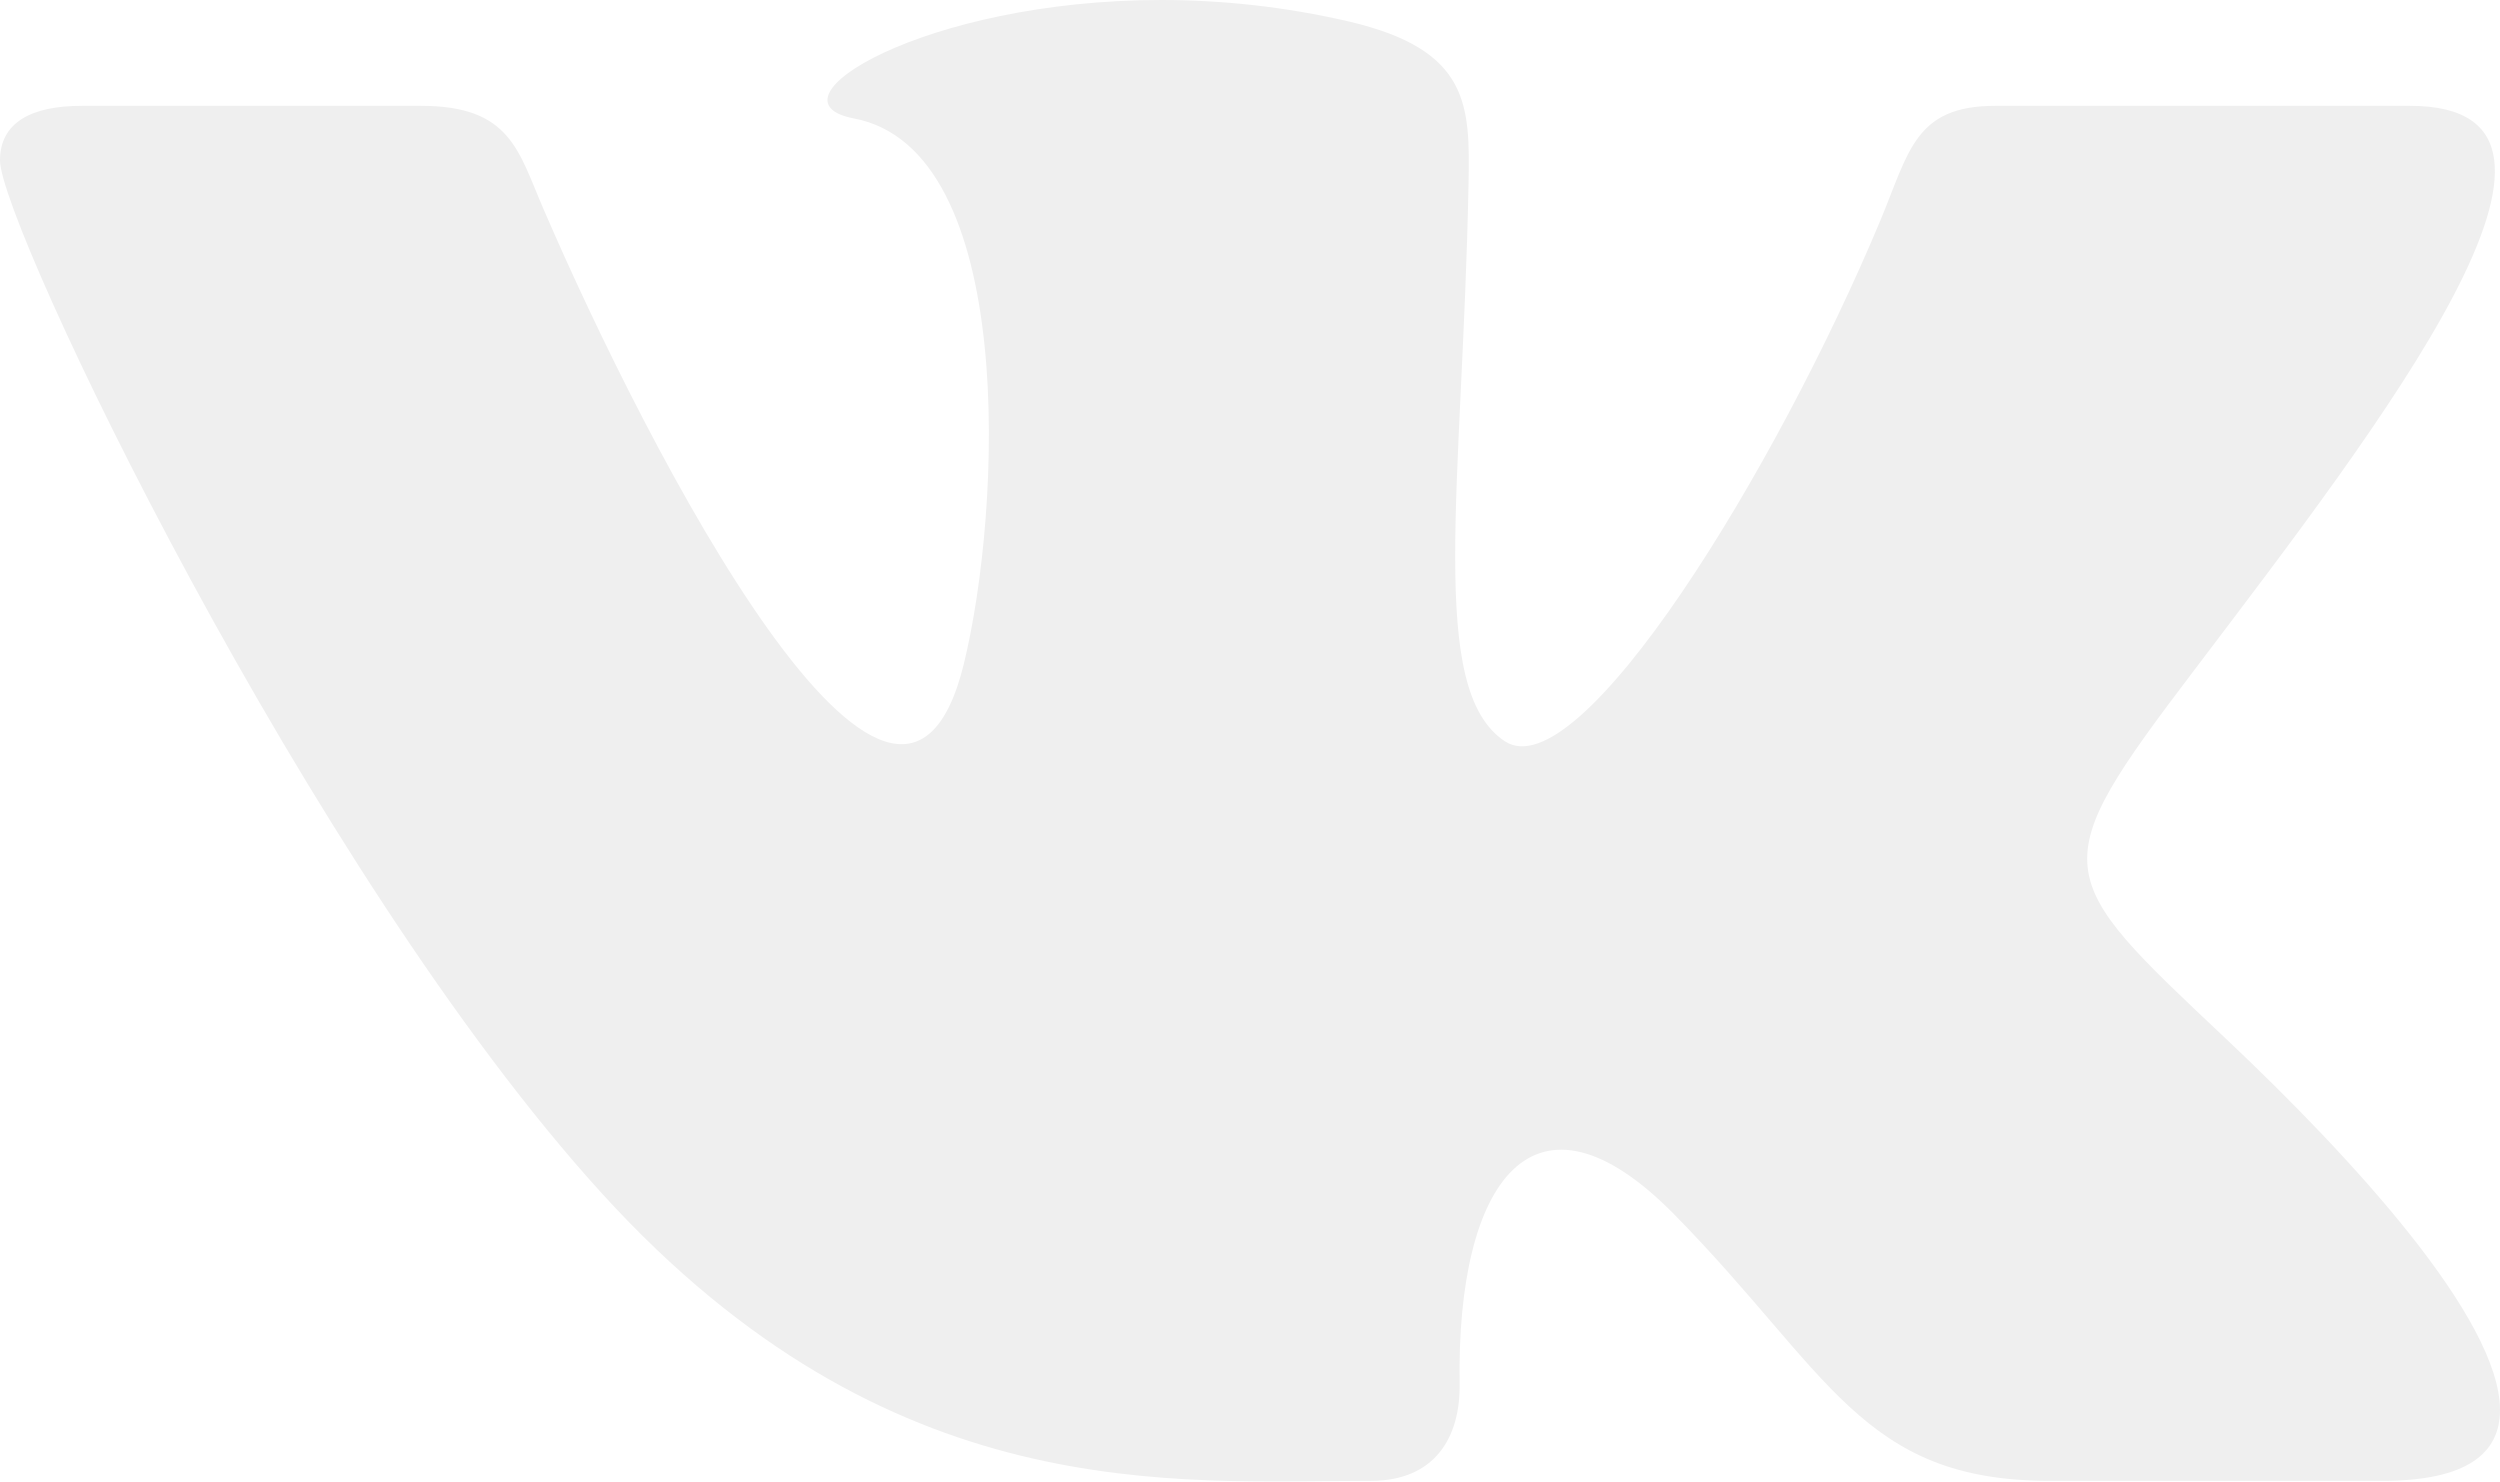
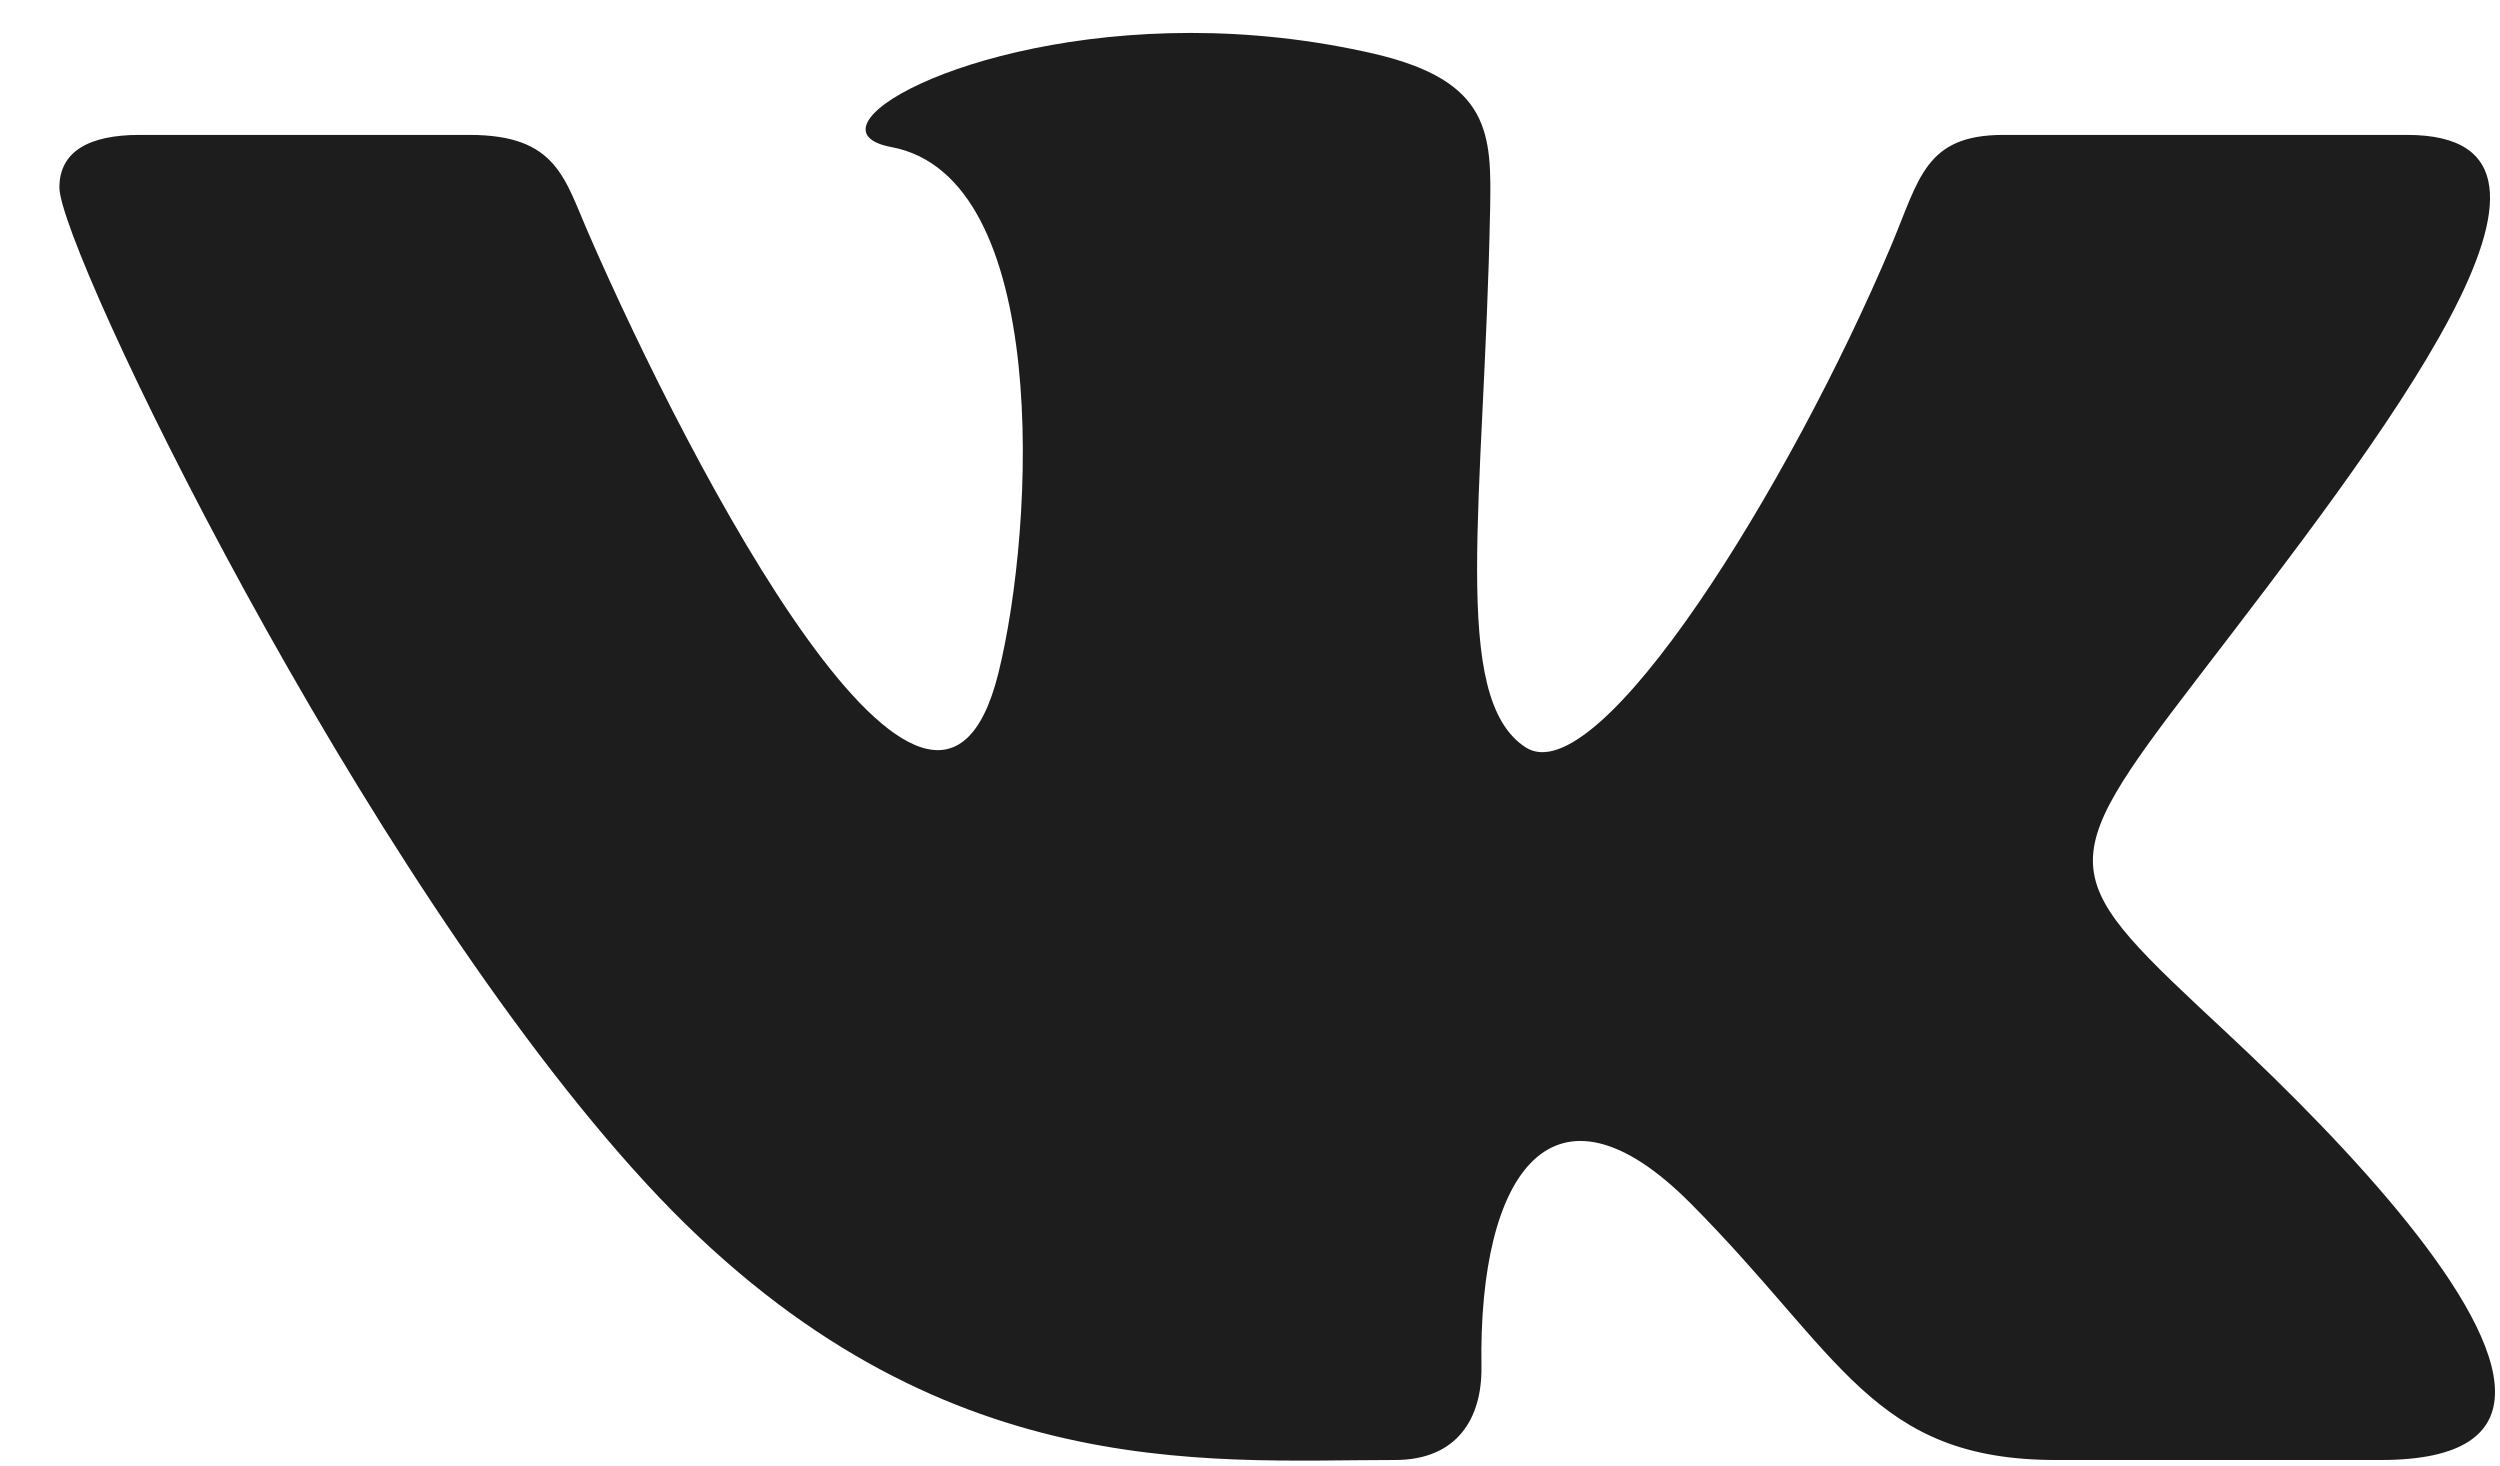
- <svg xmlns="http://www.w3.org/2000/svg" width="27" height="16" viewBox="0 0 27 16" fill="none">
-   <path d="M14.807 15.993C15.492 15.993 15.772 15.529 15.764 14.947C15.729 12.756 16.567 11.577 18.08 13.114C19.754 14.815 20.101 15.993 22.134 15.993H25.733C26.642 15.993 27 15.696 27 15.229C27 14.243 25.401 12.503 24.047 11.225C22.15 9.436 22.061 9.394 23.695 7.241C25.721 4.568 28.371 1.143 26.027 1.143H21.549C20.68 1.143 20.617 1.64 20.308 2.381C19.188 5.063 17.061 8.537 16.253 8.006C15.409 7.451 15.796 5.256 15.86 1.993C15.877 1.131 15.872 0.541 14.576 0.234C13.868 0.069 13.18 0 12.541 0C9.984 0 8.22 1.089 9.222 1.279C10.99 1.614 10.82 5.498 10.408 7.176C9.69 10.097 6.993 4.863 5.869 2.256C5.598 1.63 5.515 1.143 4.547 1.143H0.885C0.332 1.143 0 1.326 0 1.733C0 2.421 3.33 9.412 6.509 12.898C9.609 16.298 12.674 15.993 14.807 15.993Z" fill="#EFEFEF" />
+ <svg xmlns="http://www.w3.org/2000/svg" width="29" height="17" viewBox="0 0 29 17" fill="none">
+   <path d="M16.183 16.936C16.9 16.936 17.193 16.456 17.185 15.854C17.148 13.586 18.025 12.366 19.609 13.957C21.36 15.717 21.723 16.936 23.85 16.936L27.617 16.936C28.568 16.936 28.942 16.629 28.942 16.146C28.942 15.125 27.27 13.324 25.852 12.001C23.868 10.15 23.775 10.106 25.484 7.877C27.604 5.11 30.377 1.565 27.924 1.565L23.238 1.565C22.329 1.565 22.263 2.079 21.939 2.846C20.768 5.622 18.542 9.219 17.697 8.669C16.813 8.095 17.218 5.822 17.285 2.445C17.303 1.553 17.298 0.941 15.942 0.624C15.201 0.453 14.481 0.382 13.812 0.382C11.137 0.382 9.291 1.509 10.34 1.706C12.189 2.052 12.011 6.073 11.581 7.81C10.829 10.834 8.007 5.415 6.831 2.717C6.547 2.069 6.46 1.565 5.447 1.565L1.616 1.565C1.037 1.565 0.689 1.754 0.689 2.175C0.689 2.887 4.174 10.125 7.5 13.733C10.745 17.252 13.951 16.936 16.183 16.936Z" fill="#1D1D1D" />
</svg>
